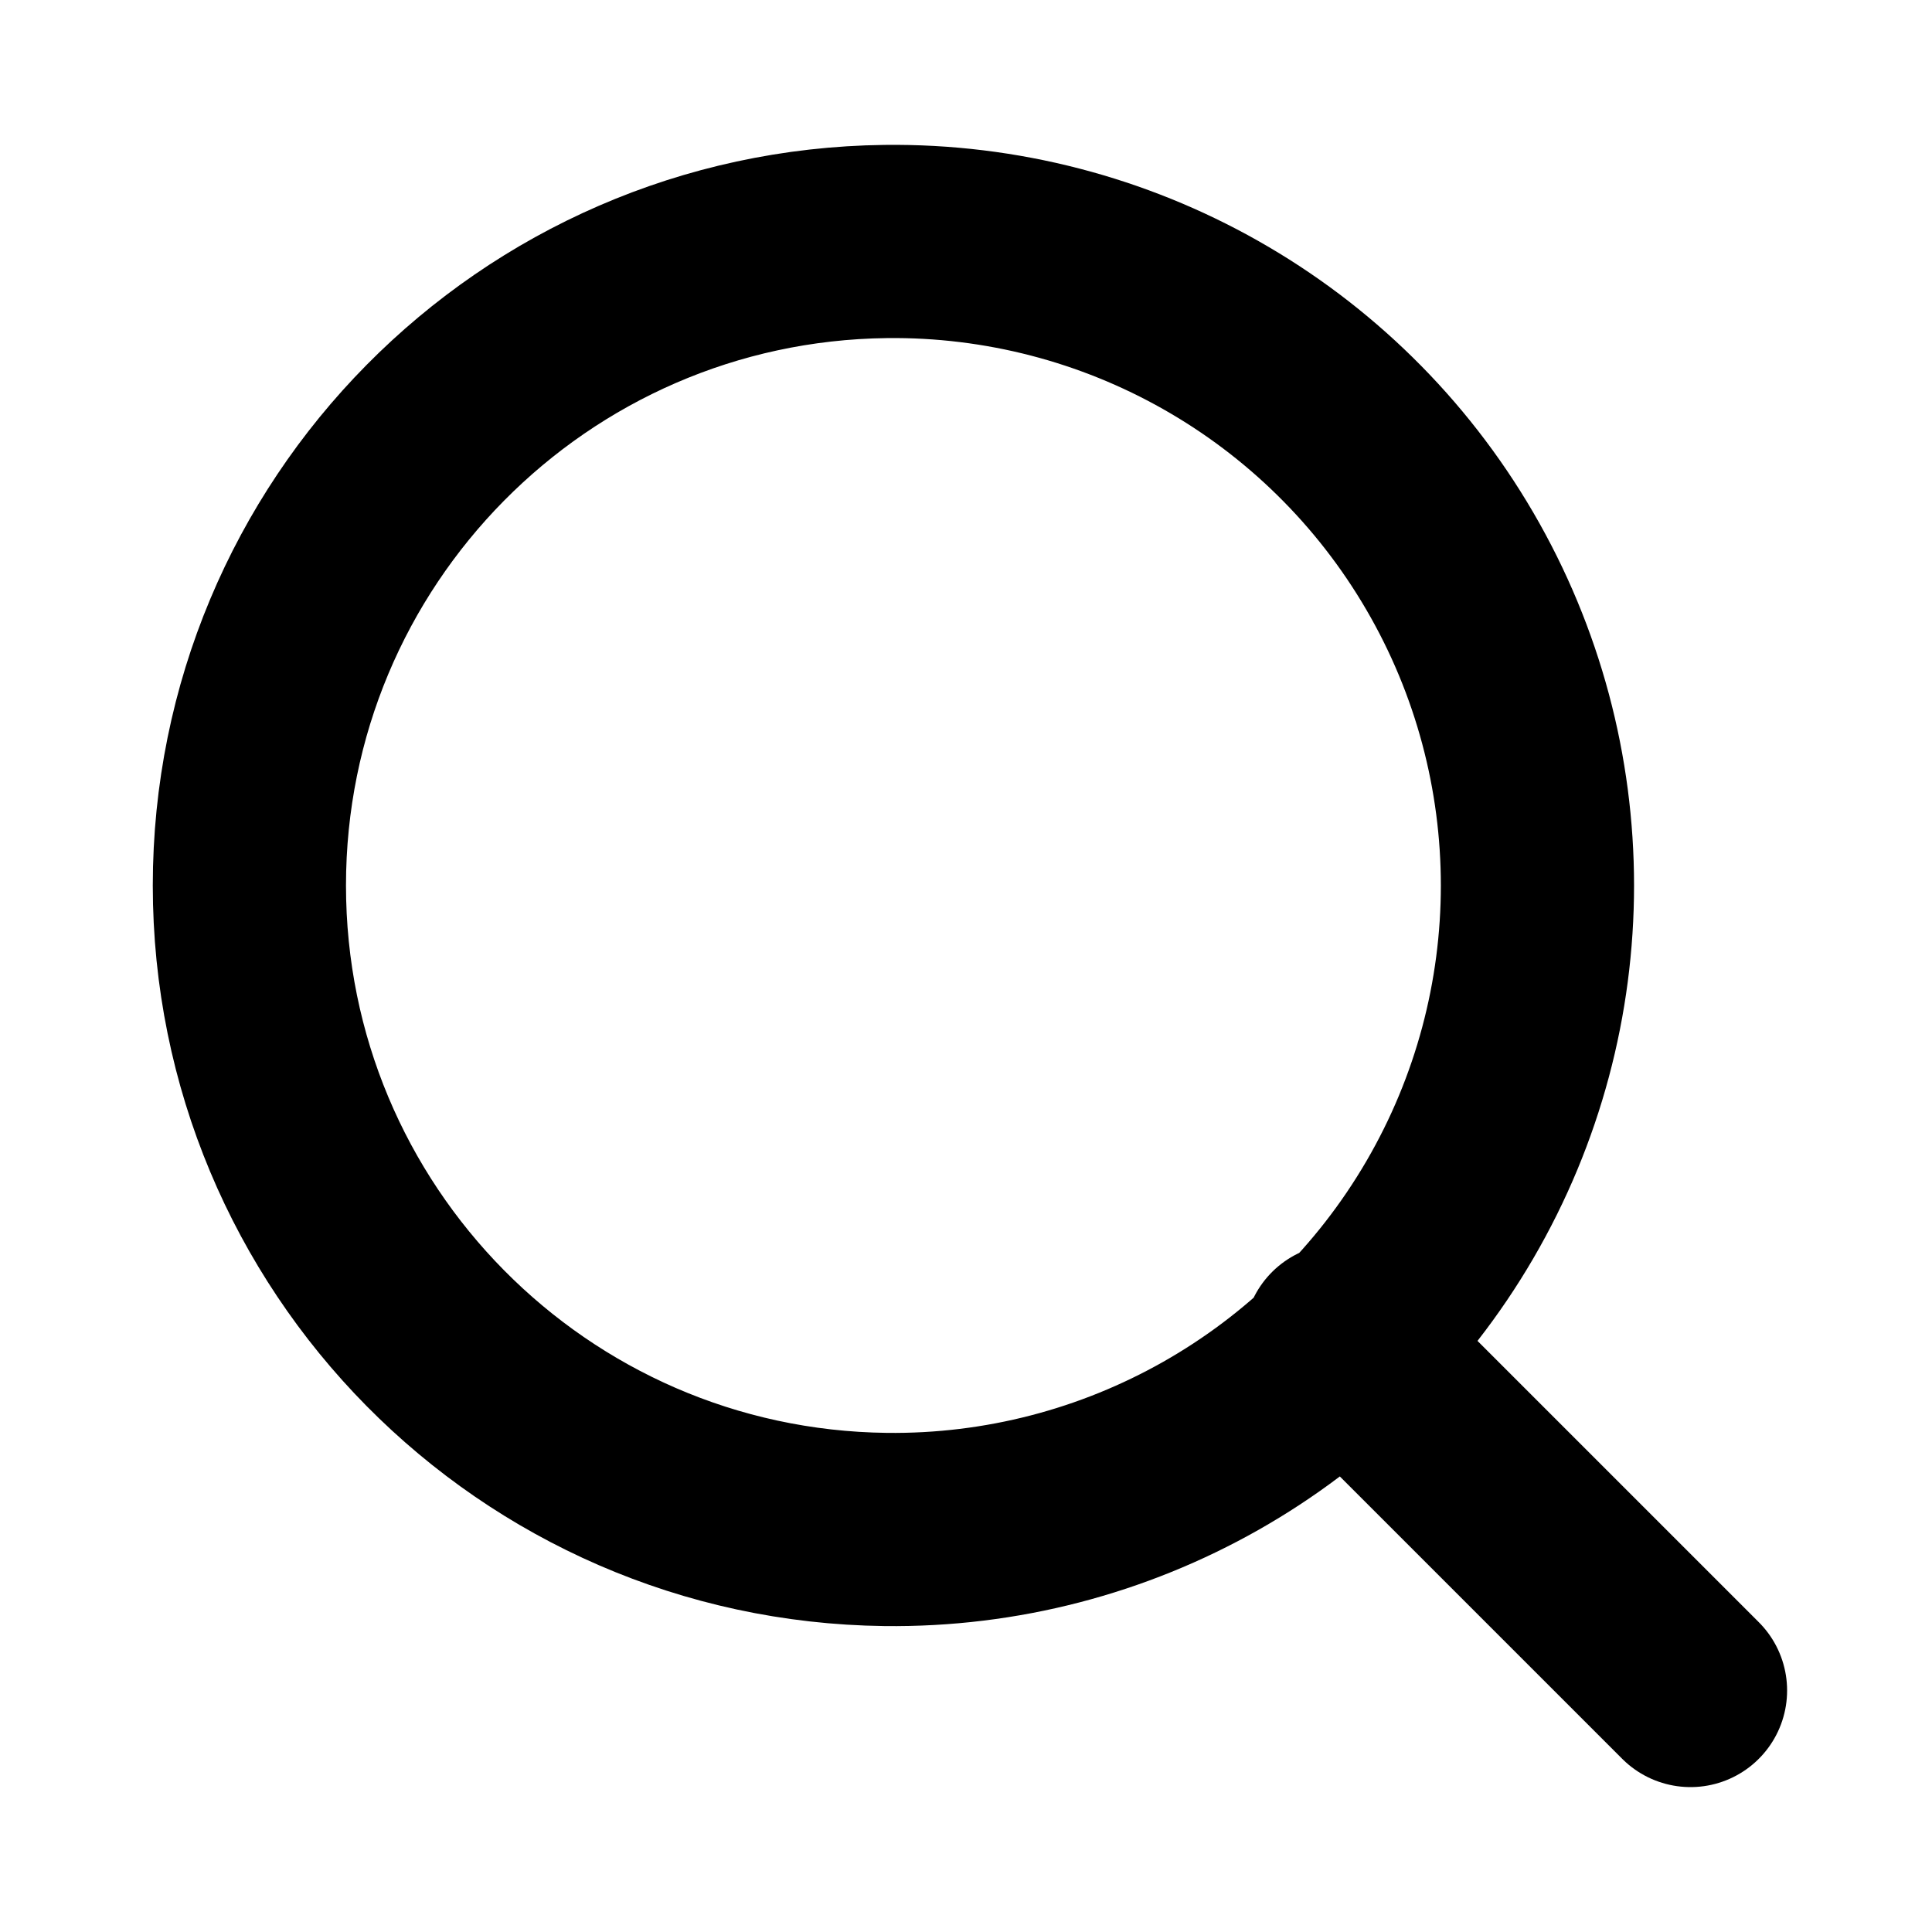
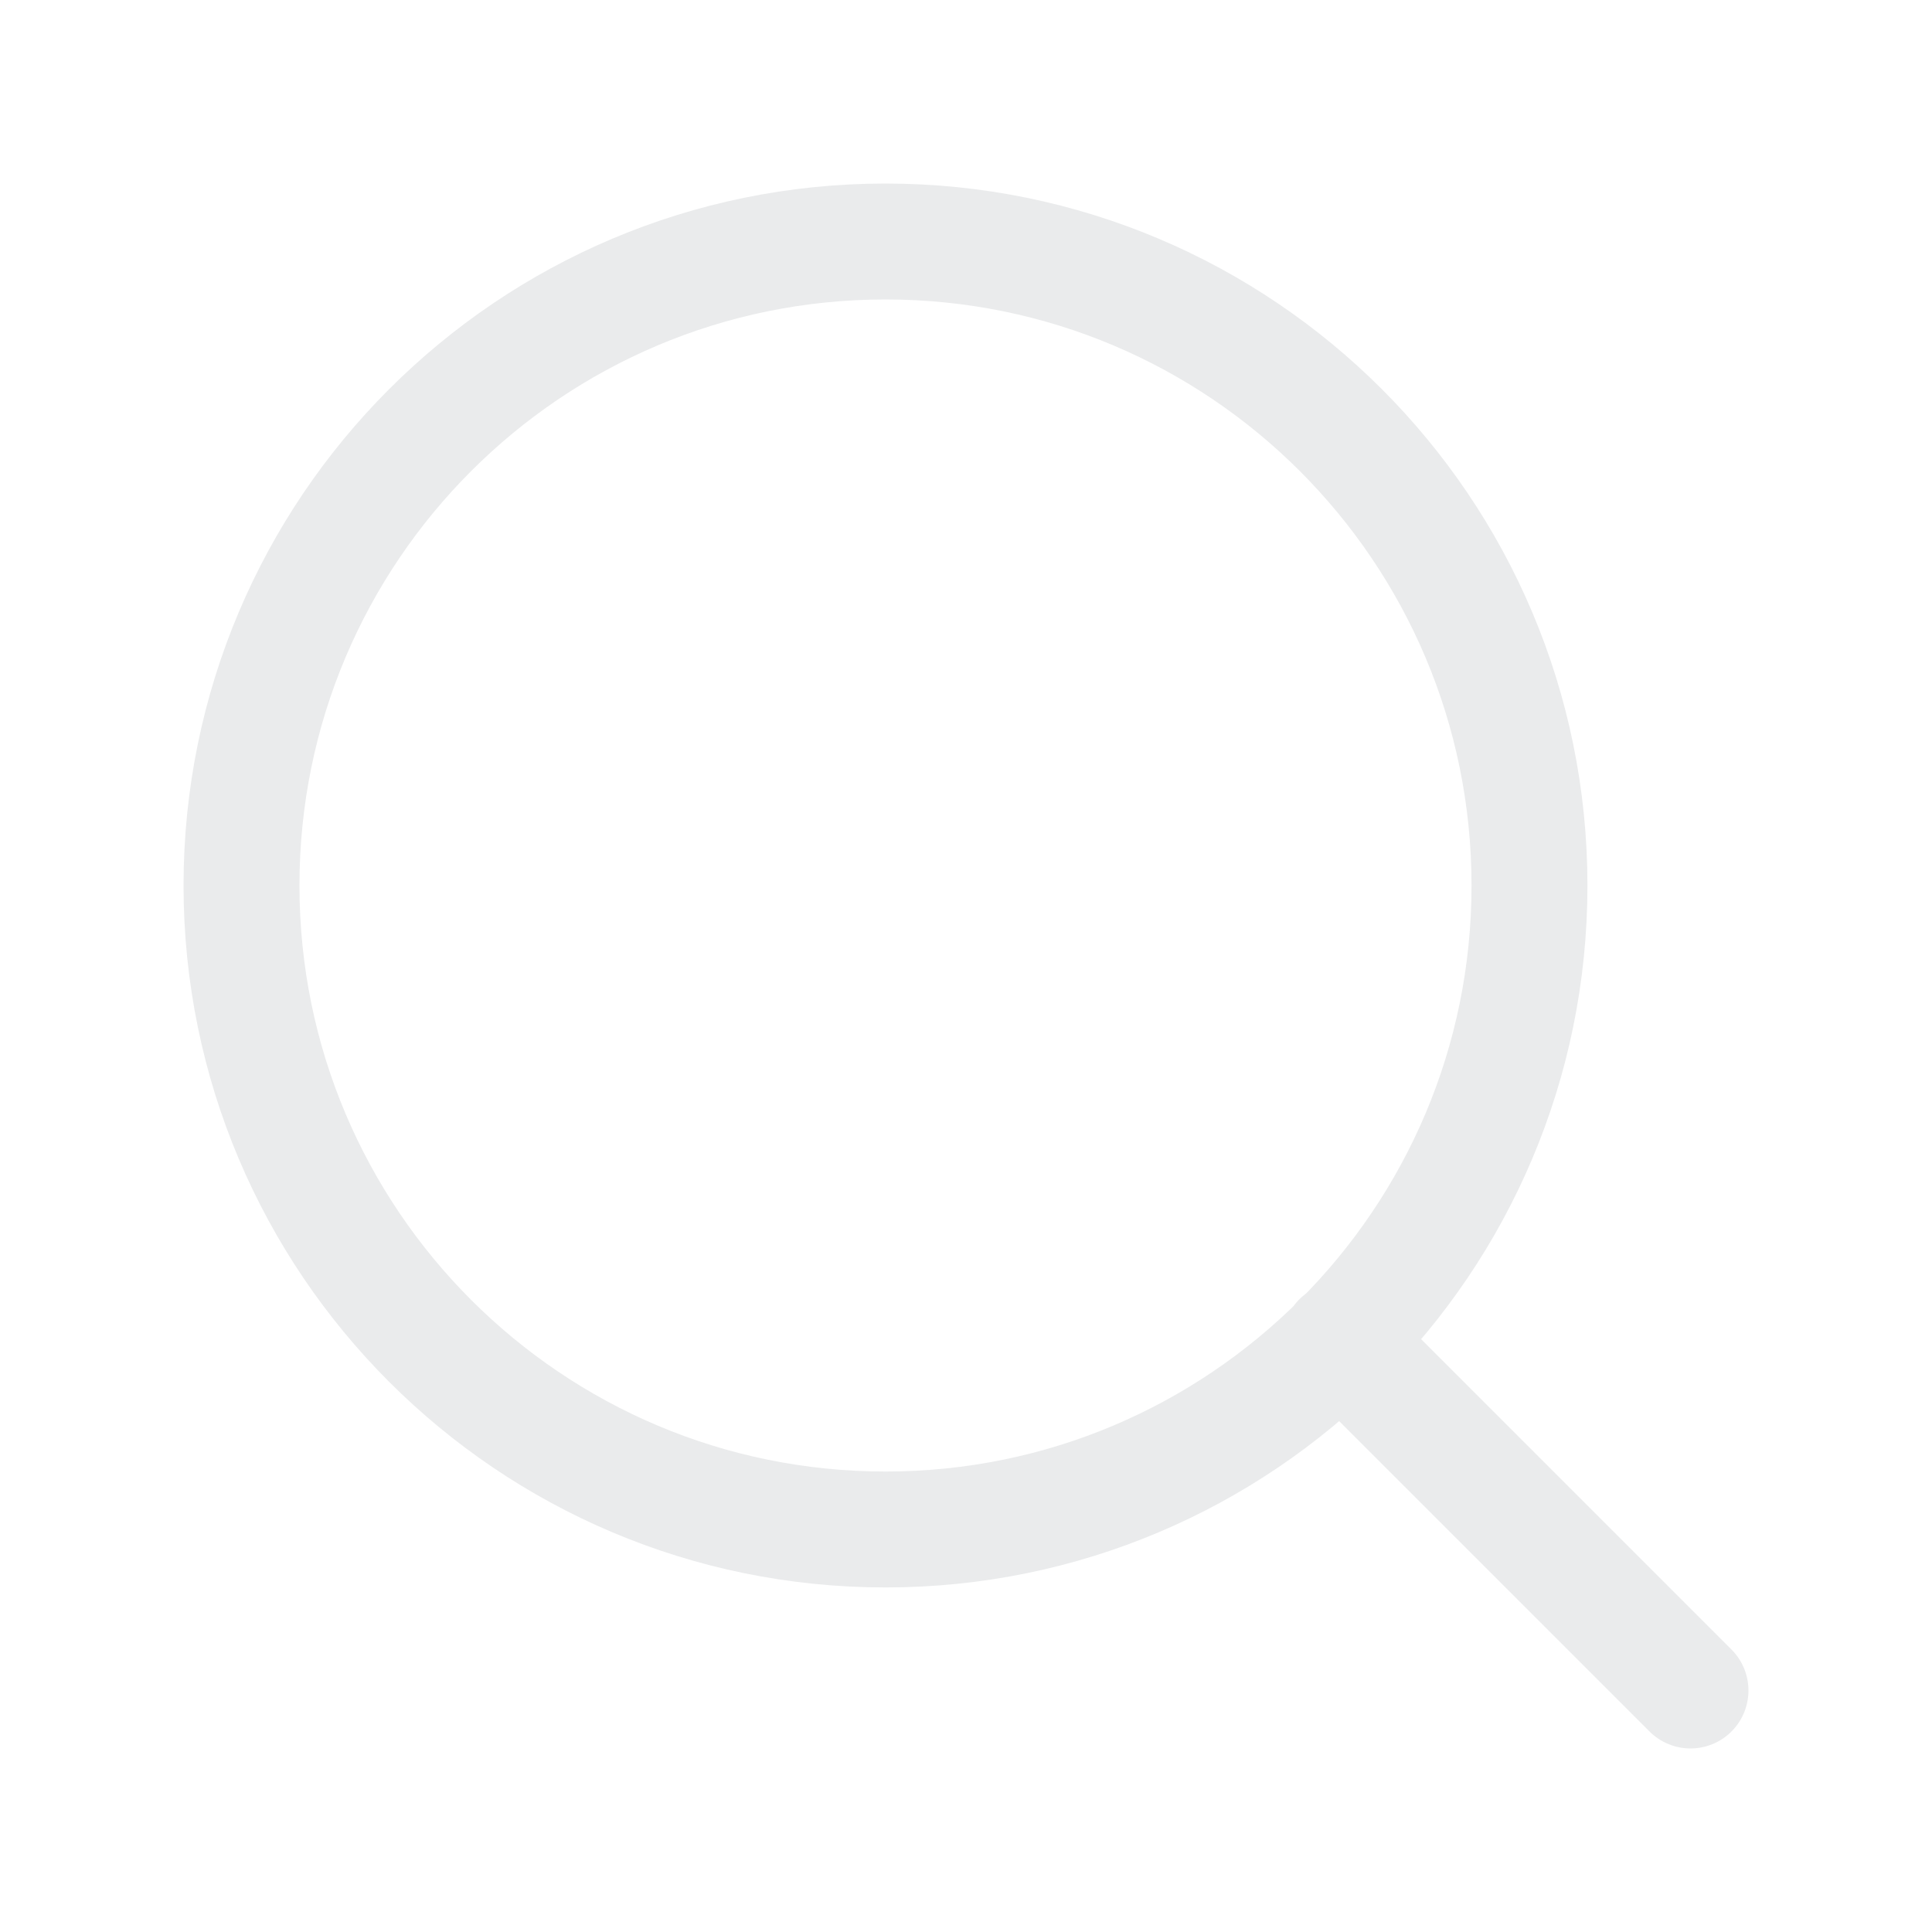
- <svg xmlns="http://www.w3.org/2000/svg" width="20" height="20" fill="none" viewBox="0 0 20 20">
-   <path stroke="#000" stroke-linecap="round" stroke-linejoin="round" stroke-width="2" d="M9.167 15.833a6.667 6.667 0 100-13.333 6.667 6.667 0 000 13.333zM17.5 17.5l-3.625-3.625" class="icon__color-element" />
+ <svg xmlns="http://www.w3.org/2000/svg" width="50" height="50" fill="none" viewBox="0 0 50 50">
+   <path stroke="#EAEBEC" stroke-linecap="round" stroke-linejoin="round" stroke-width="3" d="M22.917 39.583c9.204 0 16.666-7.462 16.666-16.666 0-9.205-7.462-16.667-16.666-16.667-9.205 0-16.667 7.462-16.667 16.667 0 9.204 7.462 16.666 16.667 16.666zM43.75 43.75l-9.063-9.063" />
</svg>
